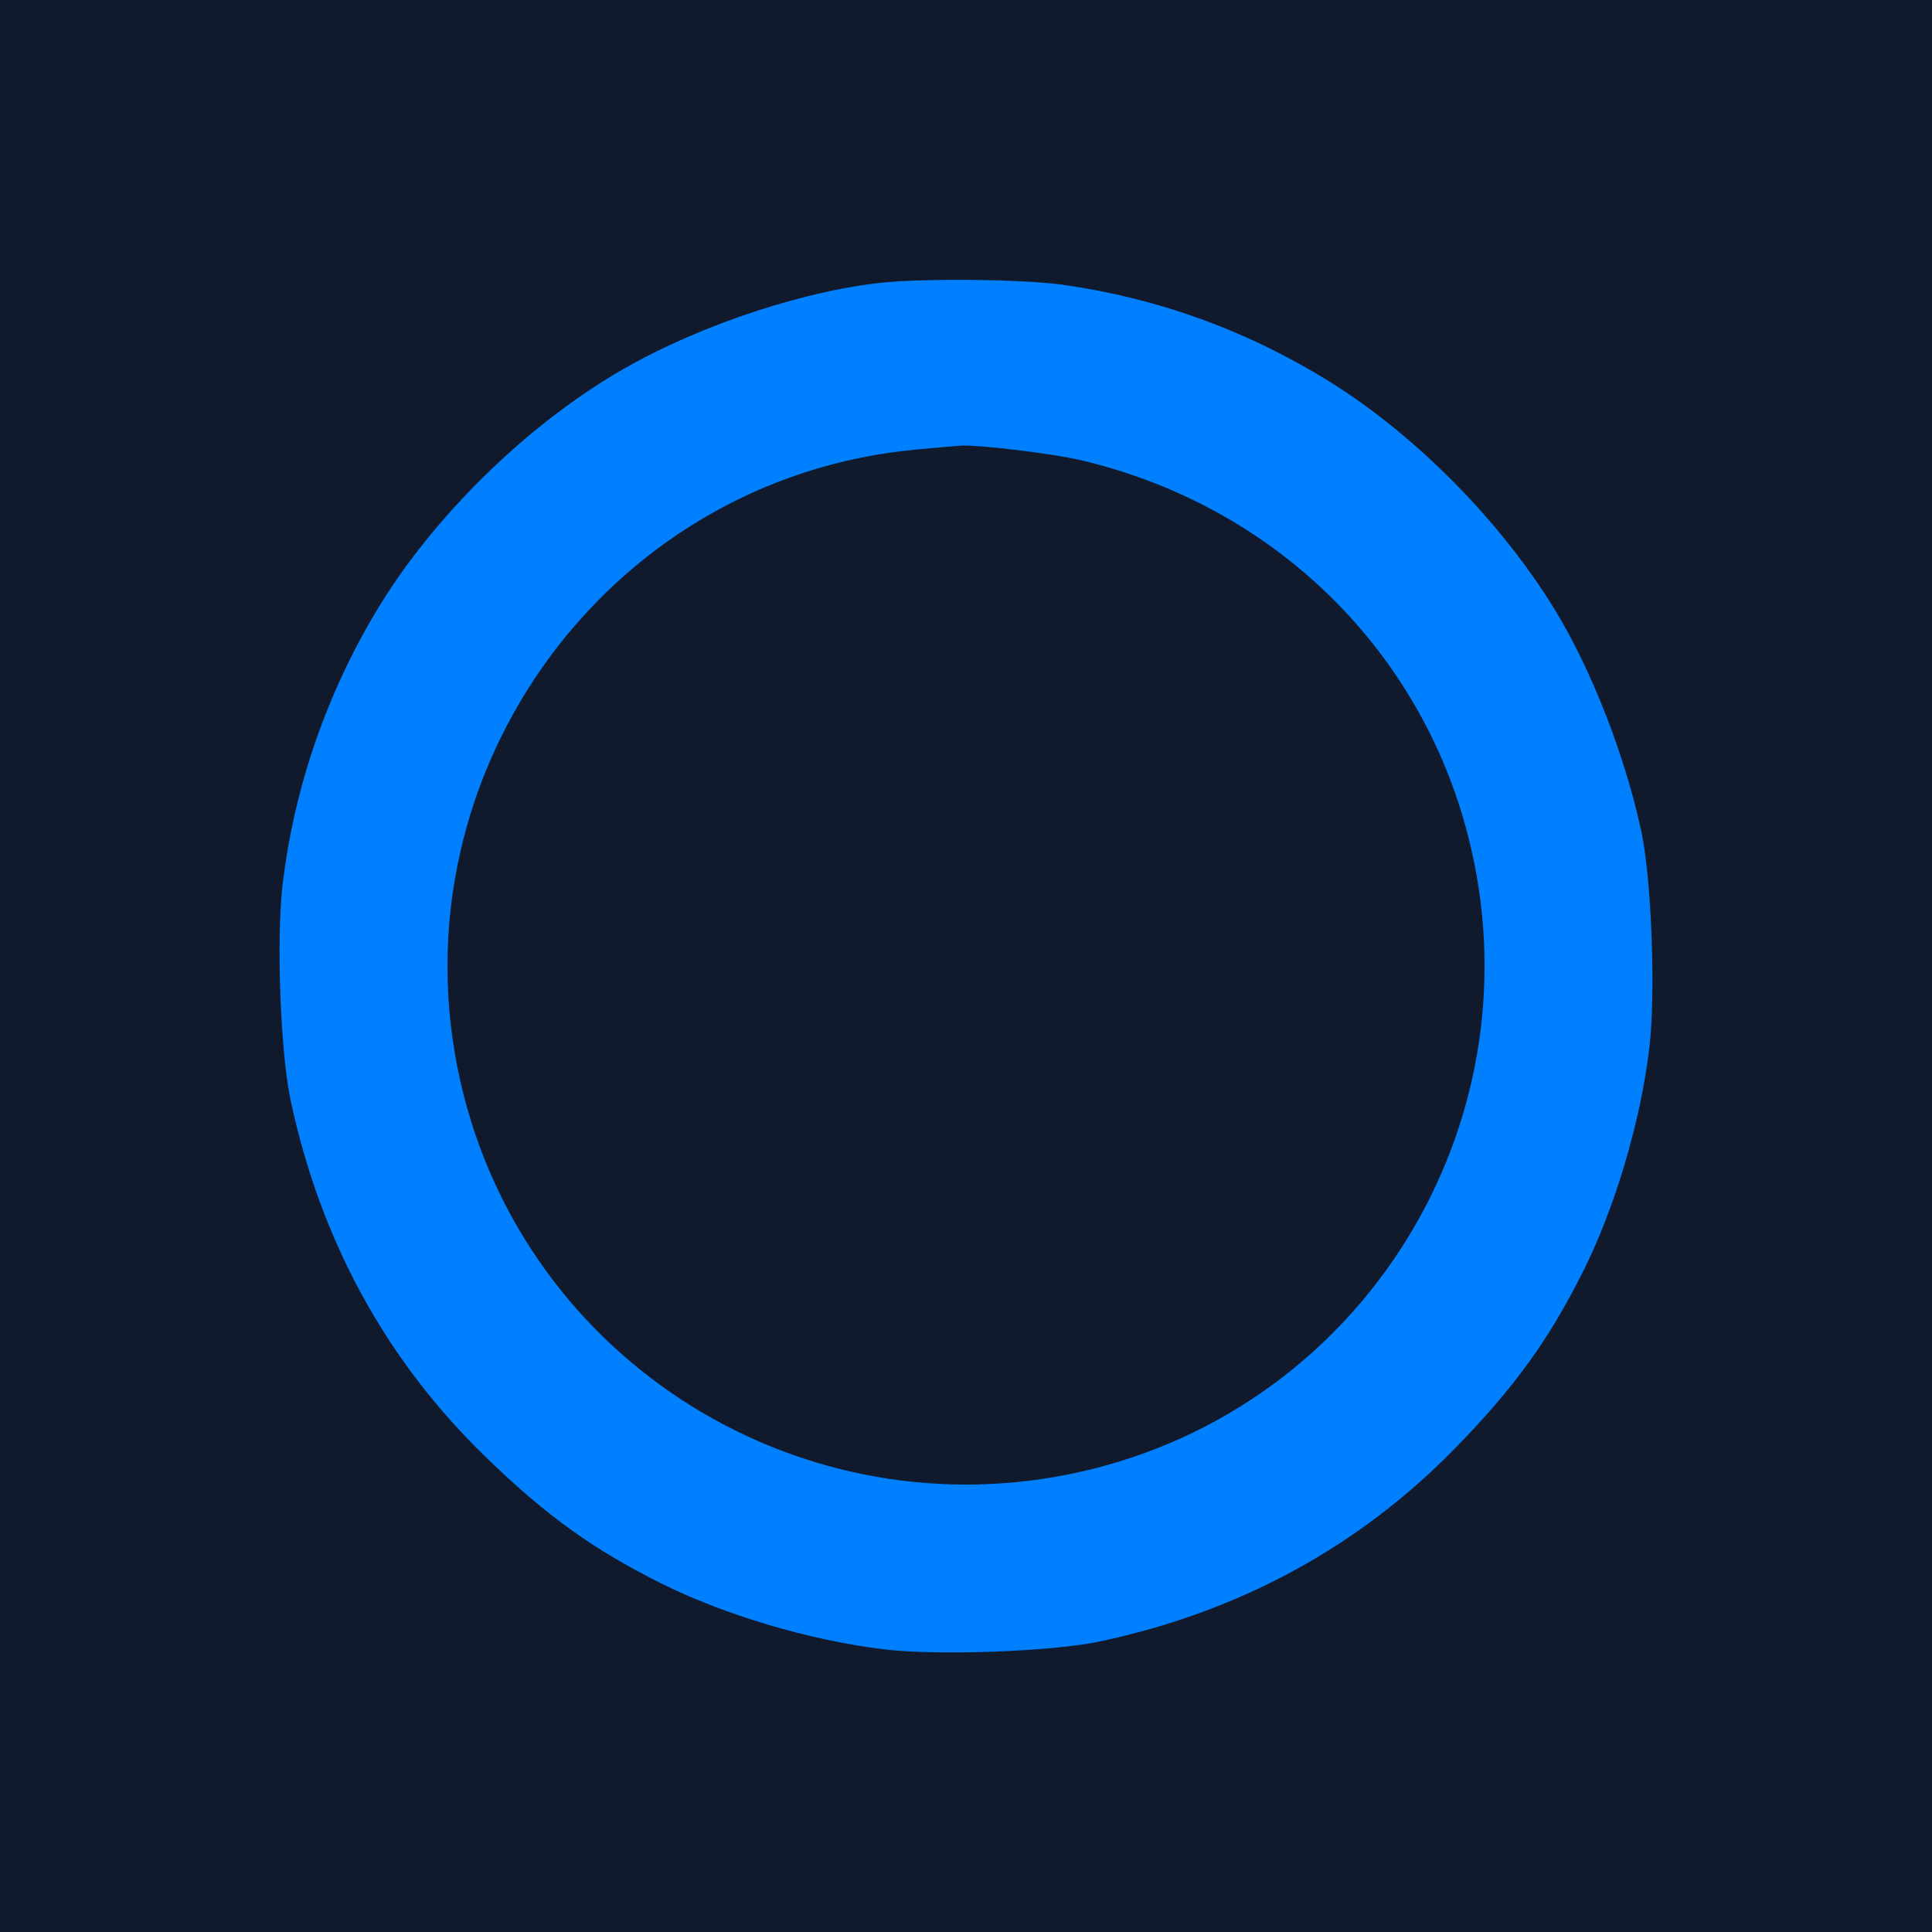
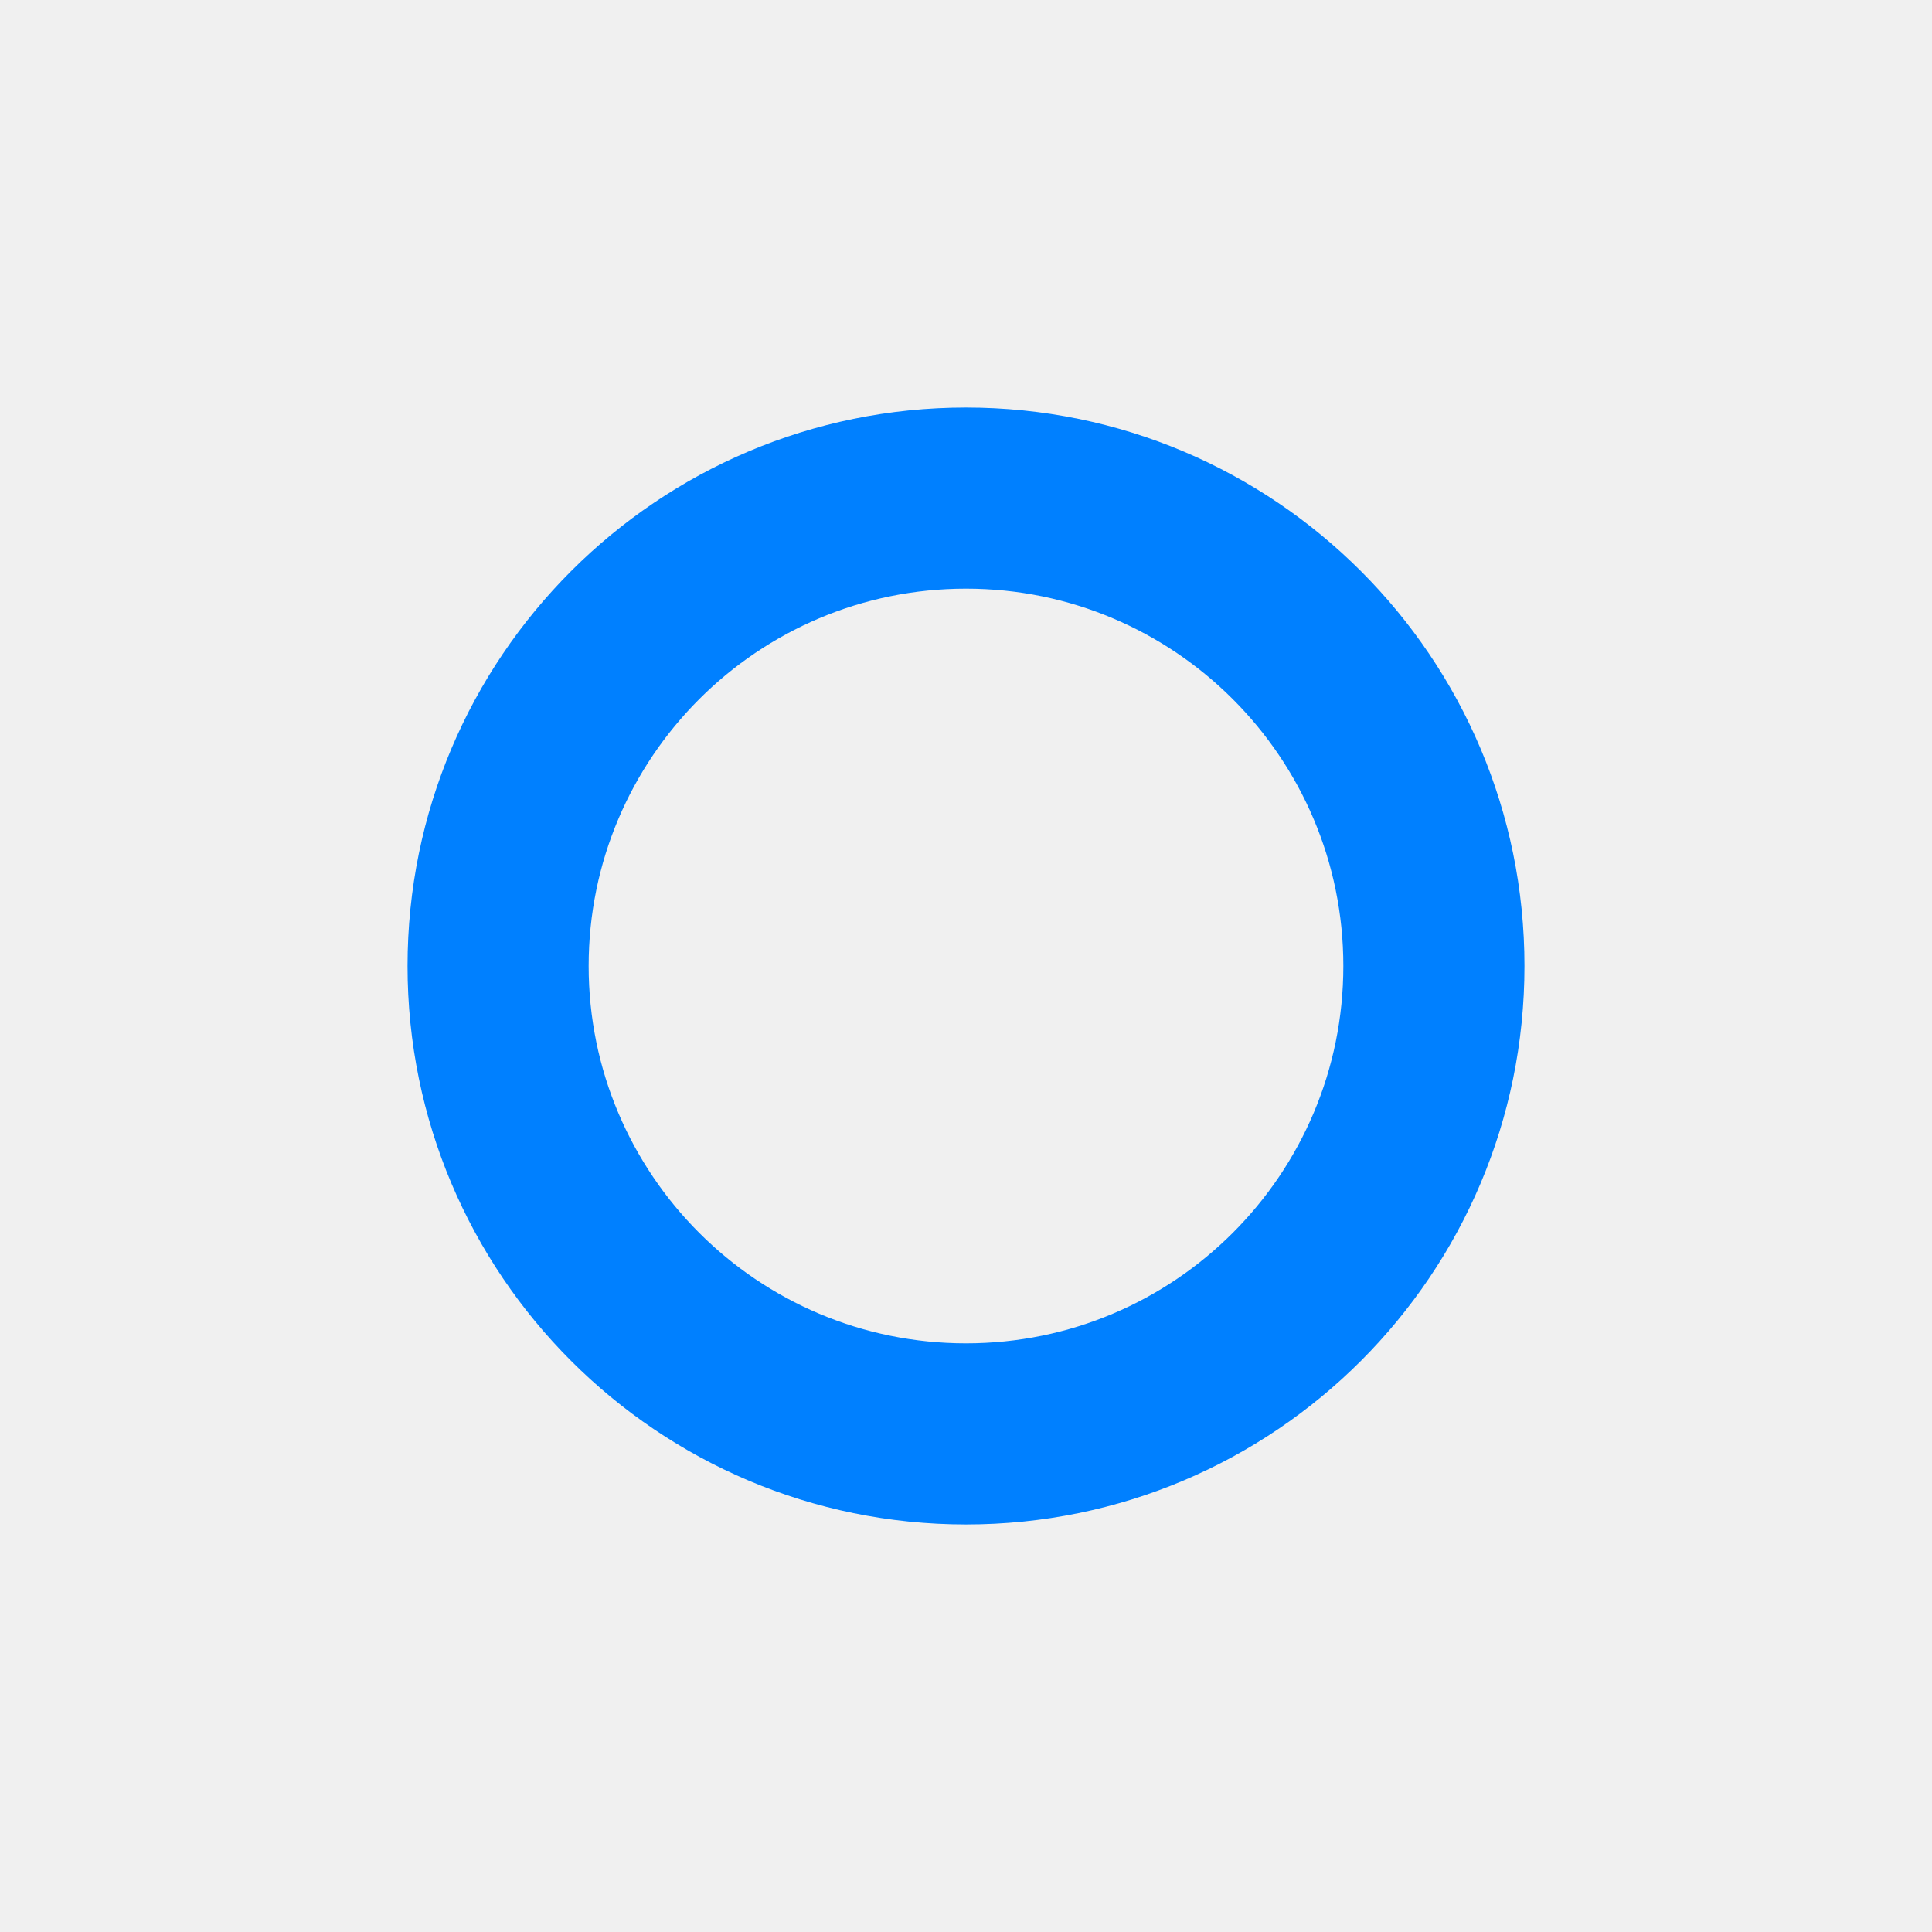
- <svg xmlns="http://www.w3.org/2000/svg" version="1.0" width="512pt" height="512pt" viewBox="0 0 512 512" preserveAspectRatio="xMidYMid meet">
-   <g transform="translate(0,512) scale(0.1,-0.1)" fill="#101a2c" stroke="none">
-     <rect x="0" y="0" width="5120" height="5120" fill="#0080ff" />
-     <path d="M0 2560 l0 -2560 2560 0 2560 0 0 2560 0 2560 -2560 0 -2560 0 0 -2560z m2819 1805 c252 -36 486 -121 704 -256 228 -142 453 -369 597 -604 98 -160 187 -389 230 -590 27 -128 38 -428 21 -571 -23 -196 -92 -427 -176 -594 -90 -180 -181 -306 -335 -464 -256 -264 -574 -437 -945 -516 -128 -27 -428 -38 -571 -21 -196 23 -427 92 -594 176 -180 90 -306 181 -464 335 -264 256 -437 574 -516 945 -27 128 -38 428 -21 571 31 263 122 521 262 747 142 228 369 453 604 597 196 121 479 221 705 249 110 14 387 12 499 -4z" />
-     <path d="M2432 3929 c-838 -75 -1412 -892 -1203 -1712 188 -734 936 -1176 1674 -988 734 188 1176 936 988 1674 -127 498 -517 877 -1025 997 -75 18 -274 42 -321 39 -11 -1 -62 -5 -113 -10z" />
-   </g>
+ <svg xmlns="http://www.w3.org/2000/svg" width="512" height="512">
+   <defs>
+     <mask id="hole">
+       <rect width="100%" height="100%" fill="white" />
+       <circle cx="256" cy="256" r="100" fill="black" />
+     </mask>
+   </defs>
+   <circle cx="256" cy="256" r="148" fill="#0080FF" mask="url(#hole)" />
</svg>
